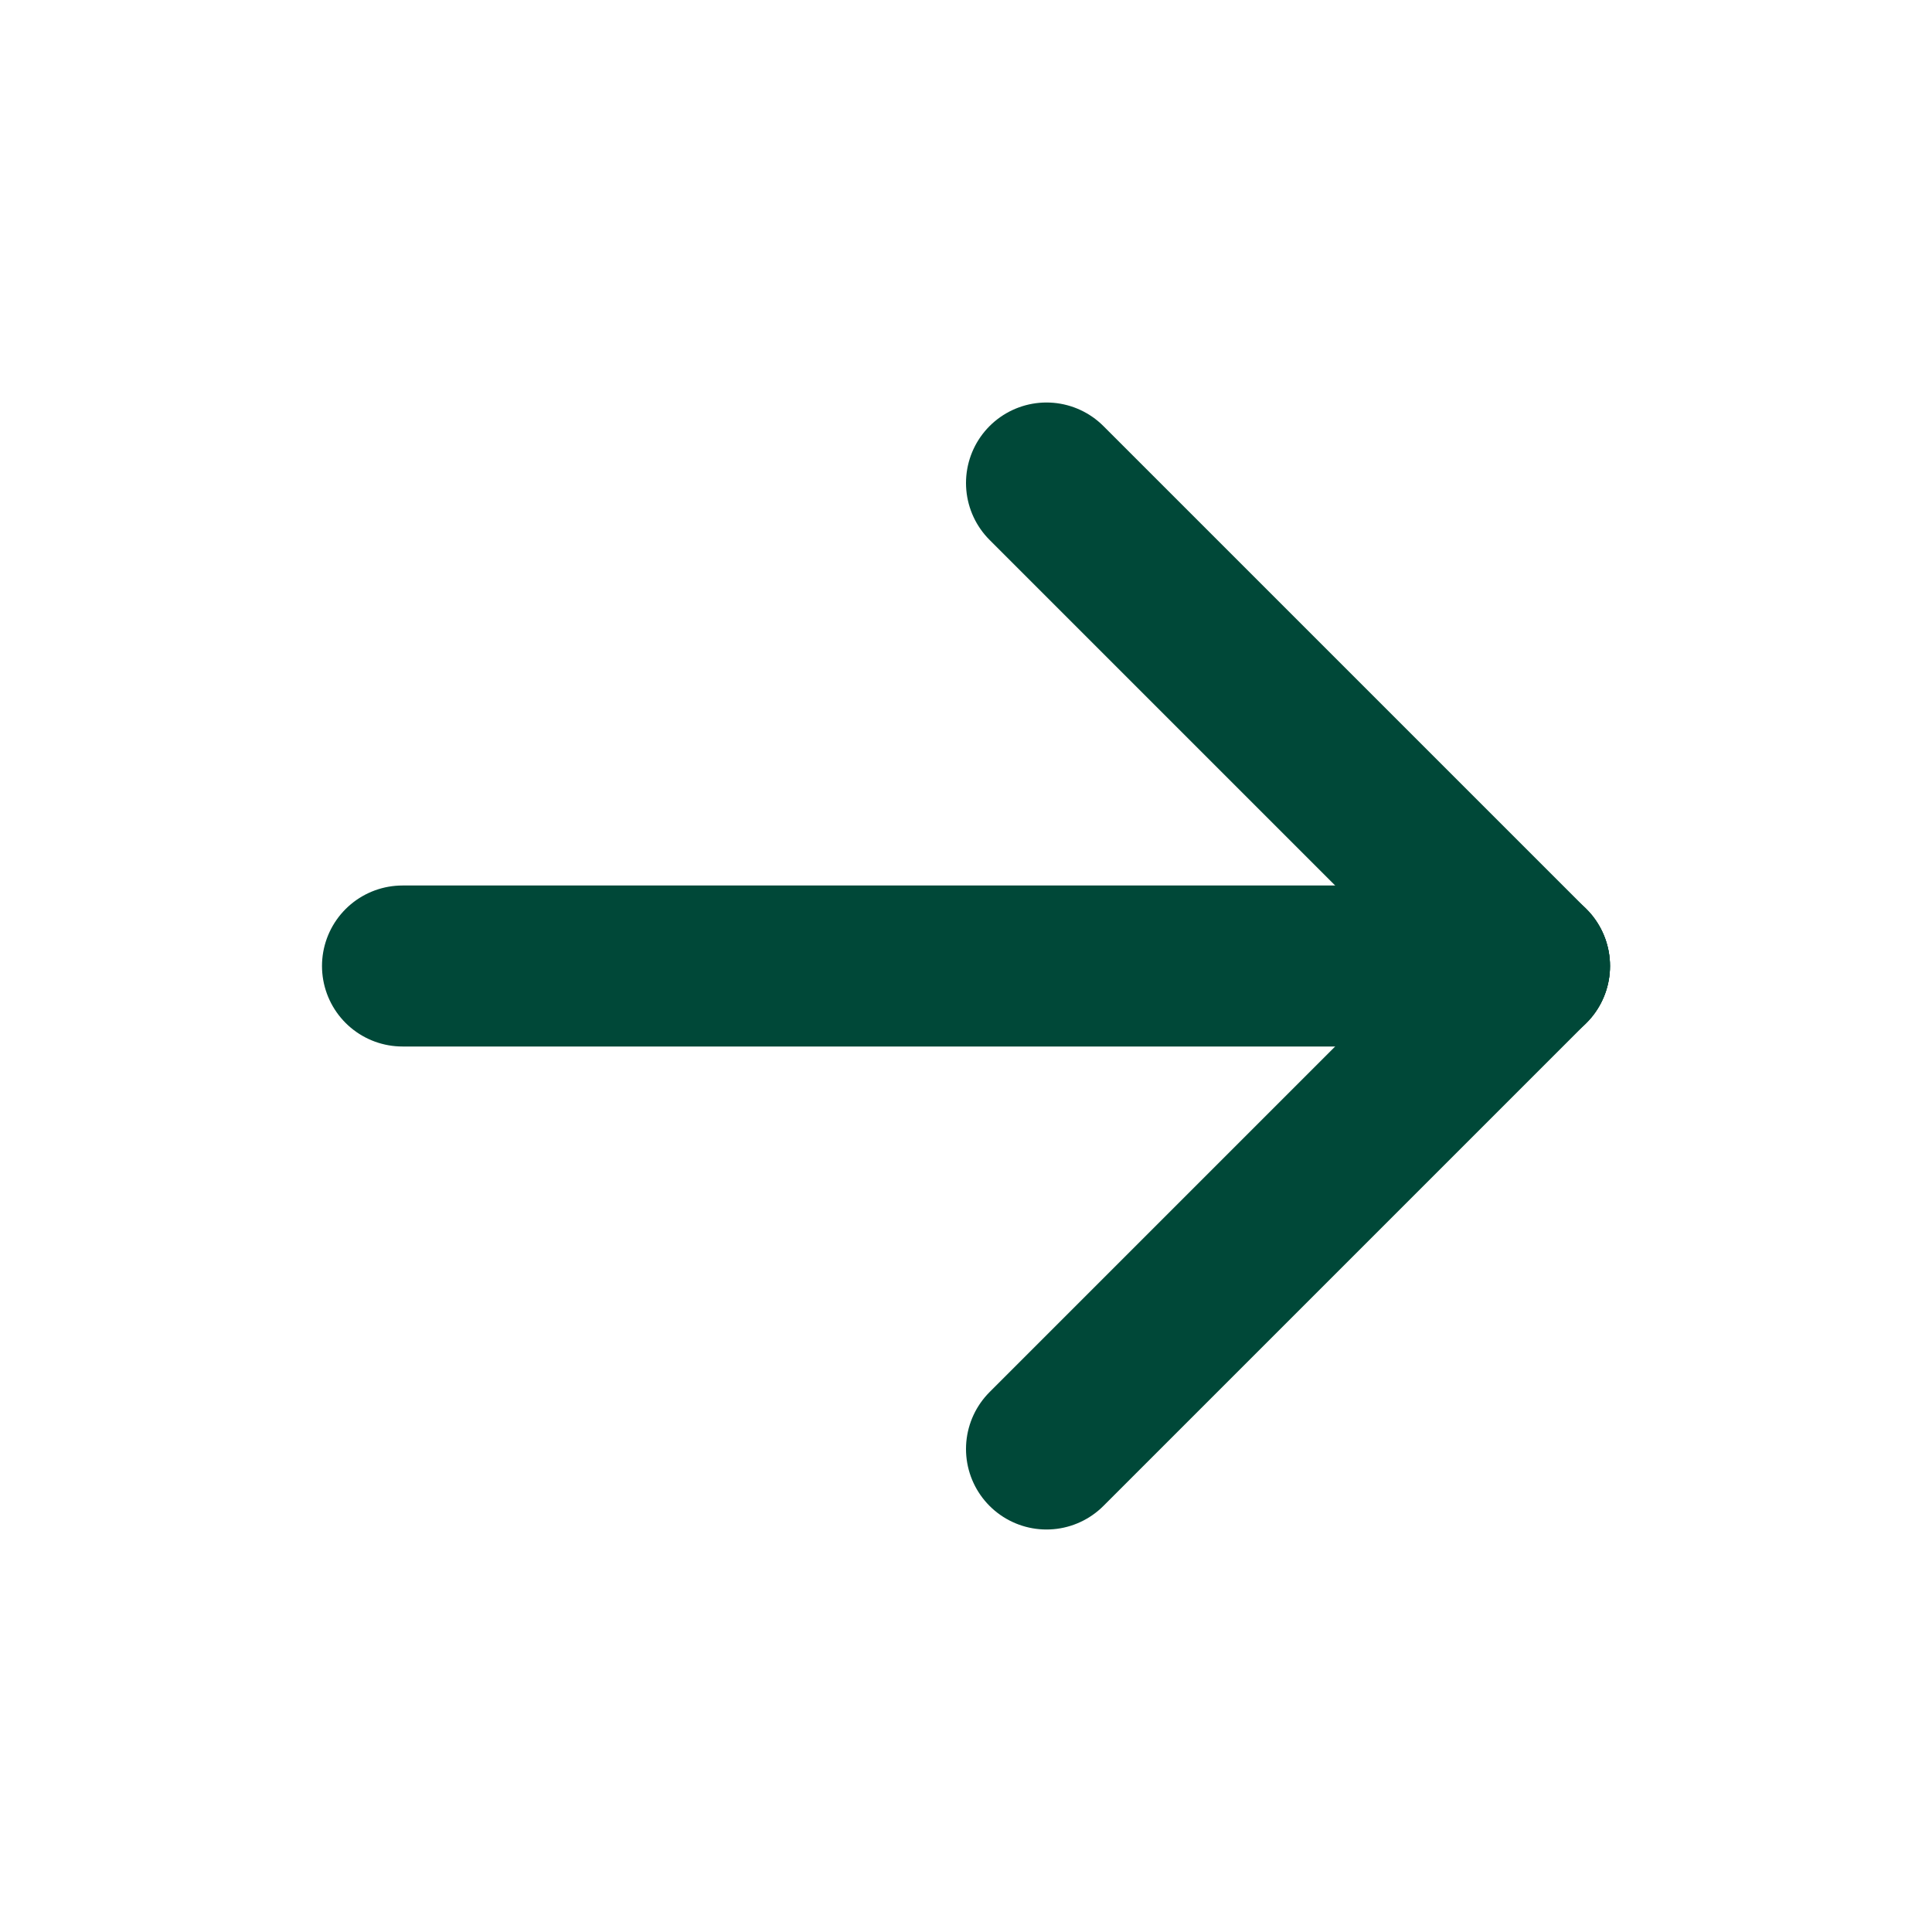
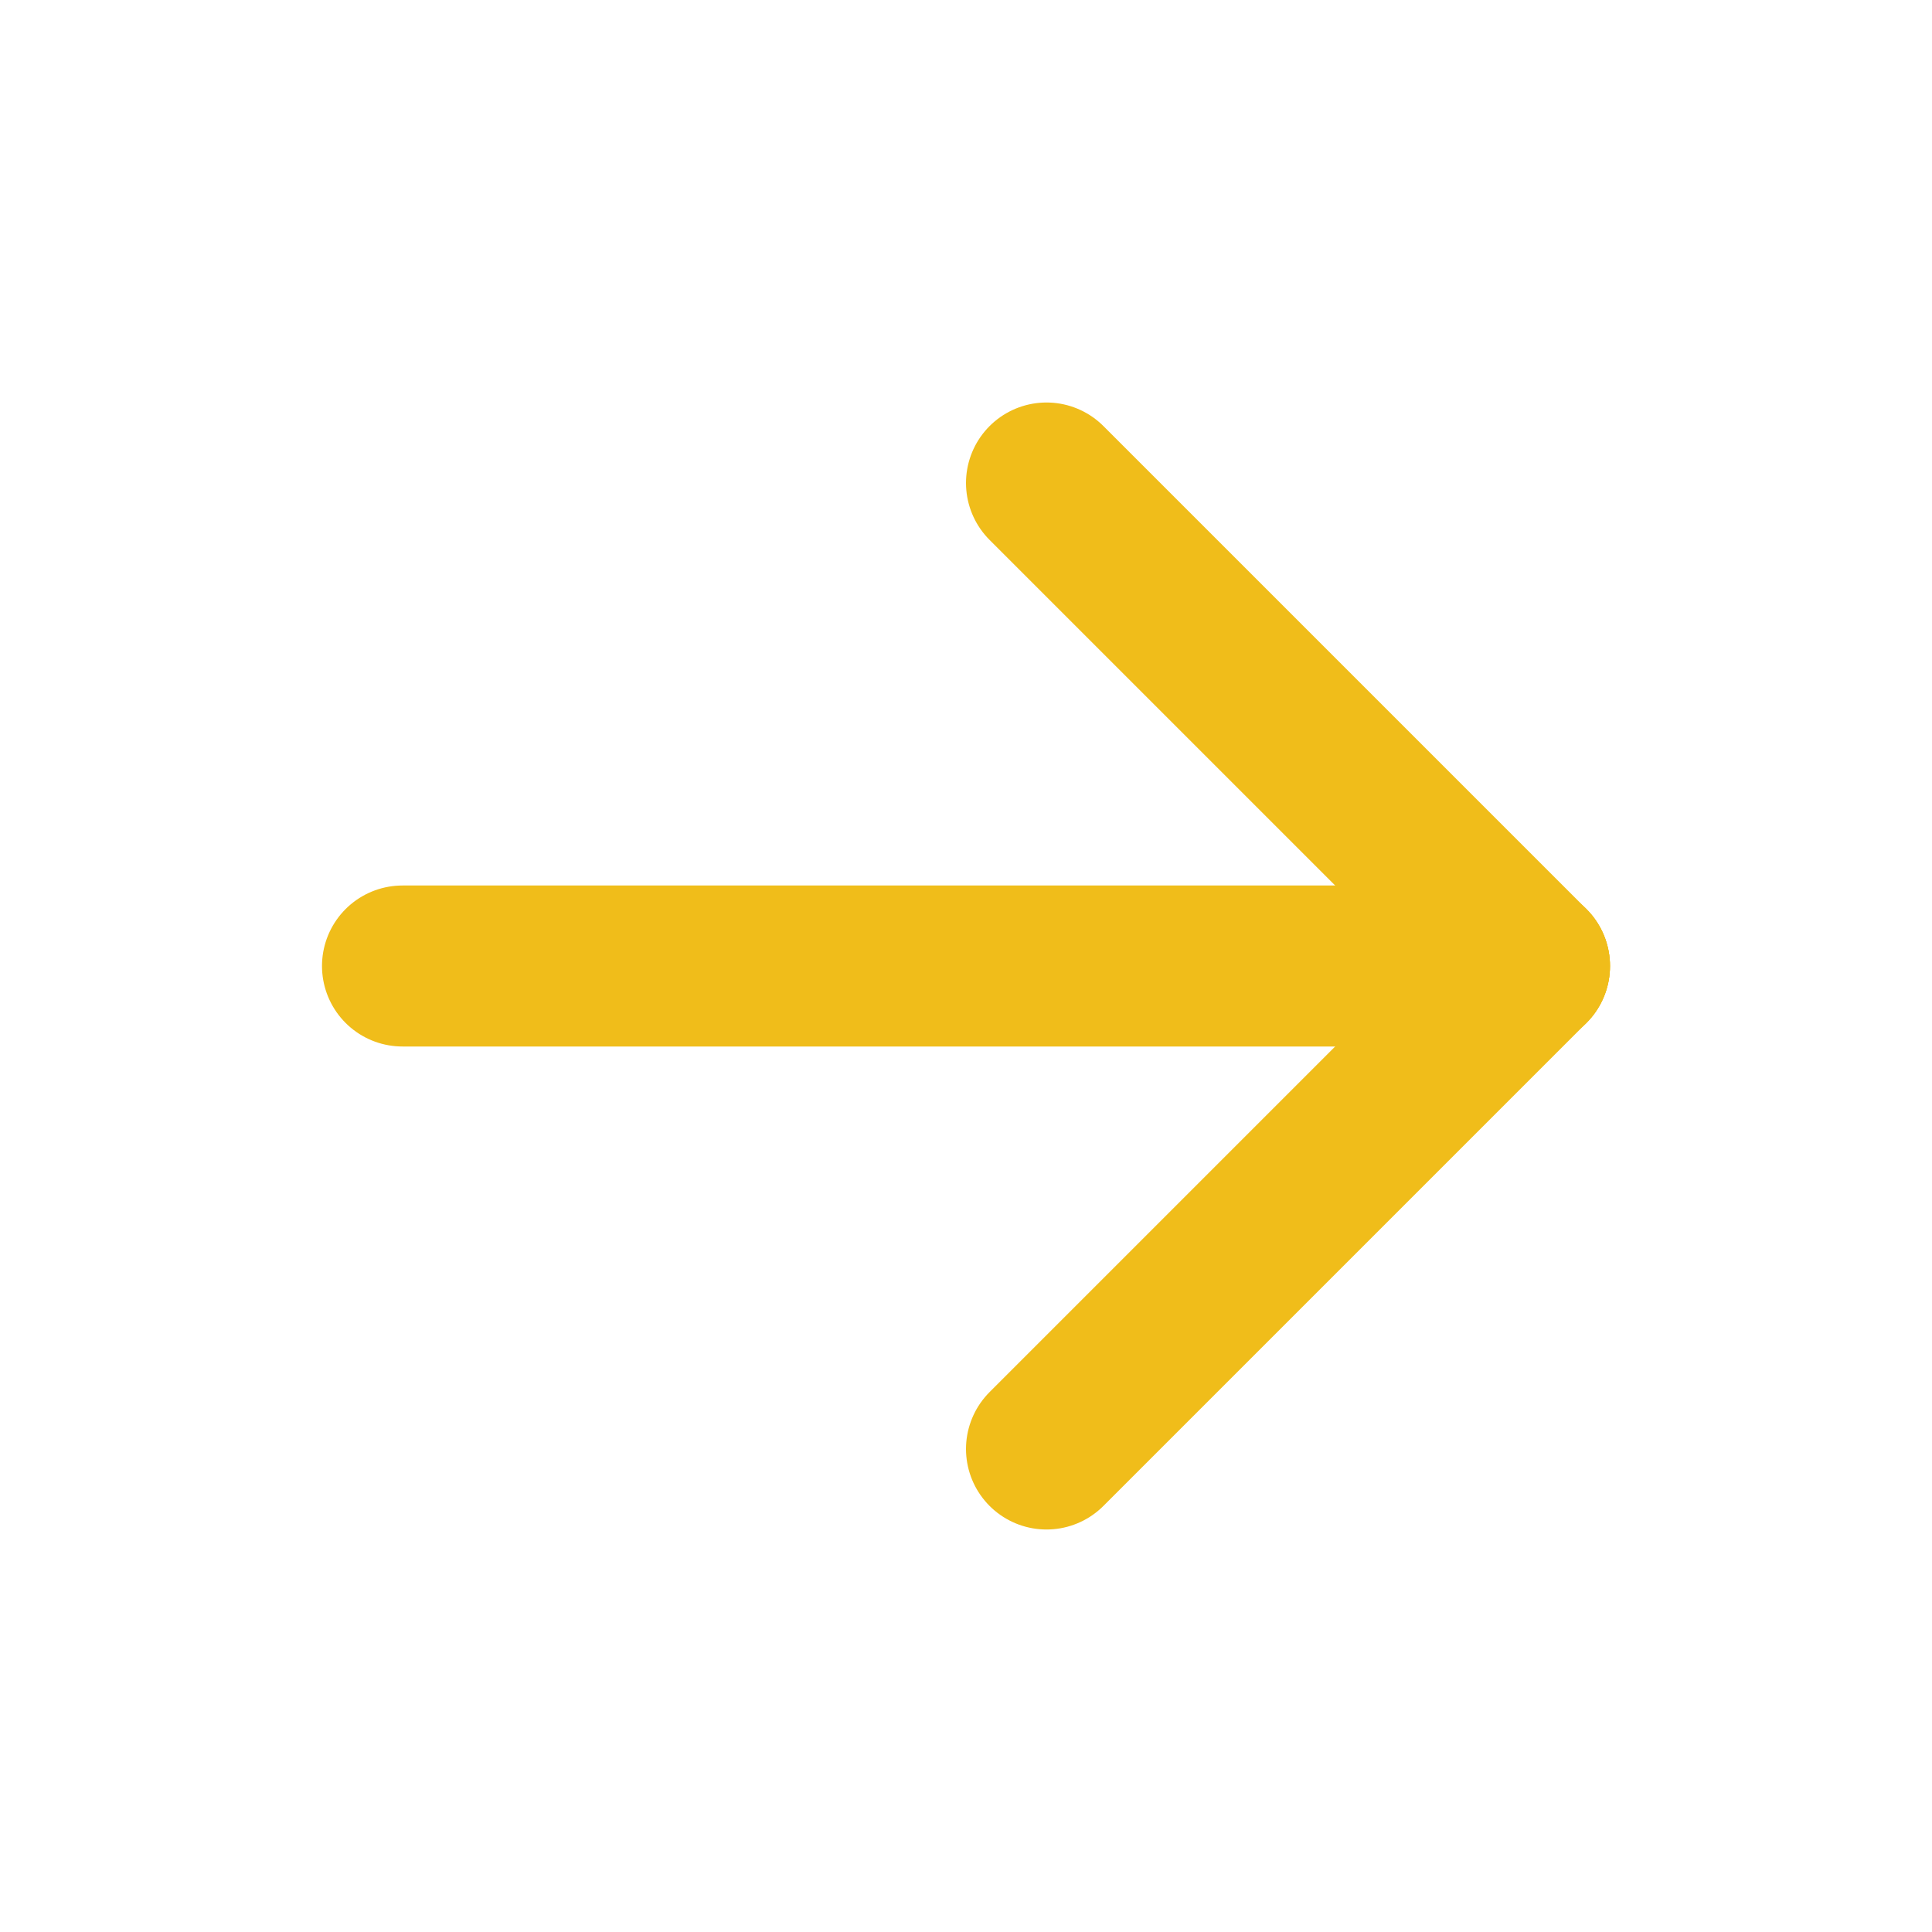
- <svg xmlns="http://www.w3.org/2000/svg" width="24" height="24" viewBox="0 0 24 24" fill="none" stroke="#004838" stroke-width="2" stroke-linecap="round" stroke-linejoin="round" class="icon icon-tabler icons-tabler-outline icon-tabler-arrow-right">
+ <svg xmlns="http://www.w3.org/2000/svg" width="24" height="24" viewBox="0 0 24 24" fill="none" stroke="#f0bd1a" stroke-width="2" stroke-linecap="round" stroke-linejoin="round" class="icon icon-tabler icons-tabler-outline icon-tabler-arrow-right">
  <path stroke="none" d="M0 0h24v24H0z" fill="none" />
  <path d="M5 12l14 0" />
  <path d="M13 18l6 -6" />
  <path d="M13 6l6 6" />
</svg>
